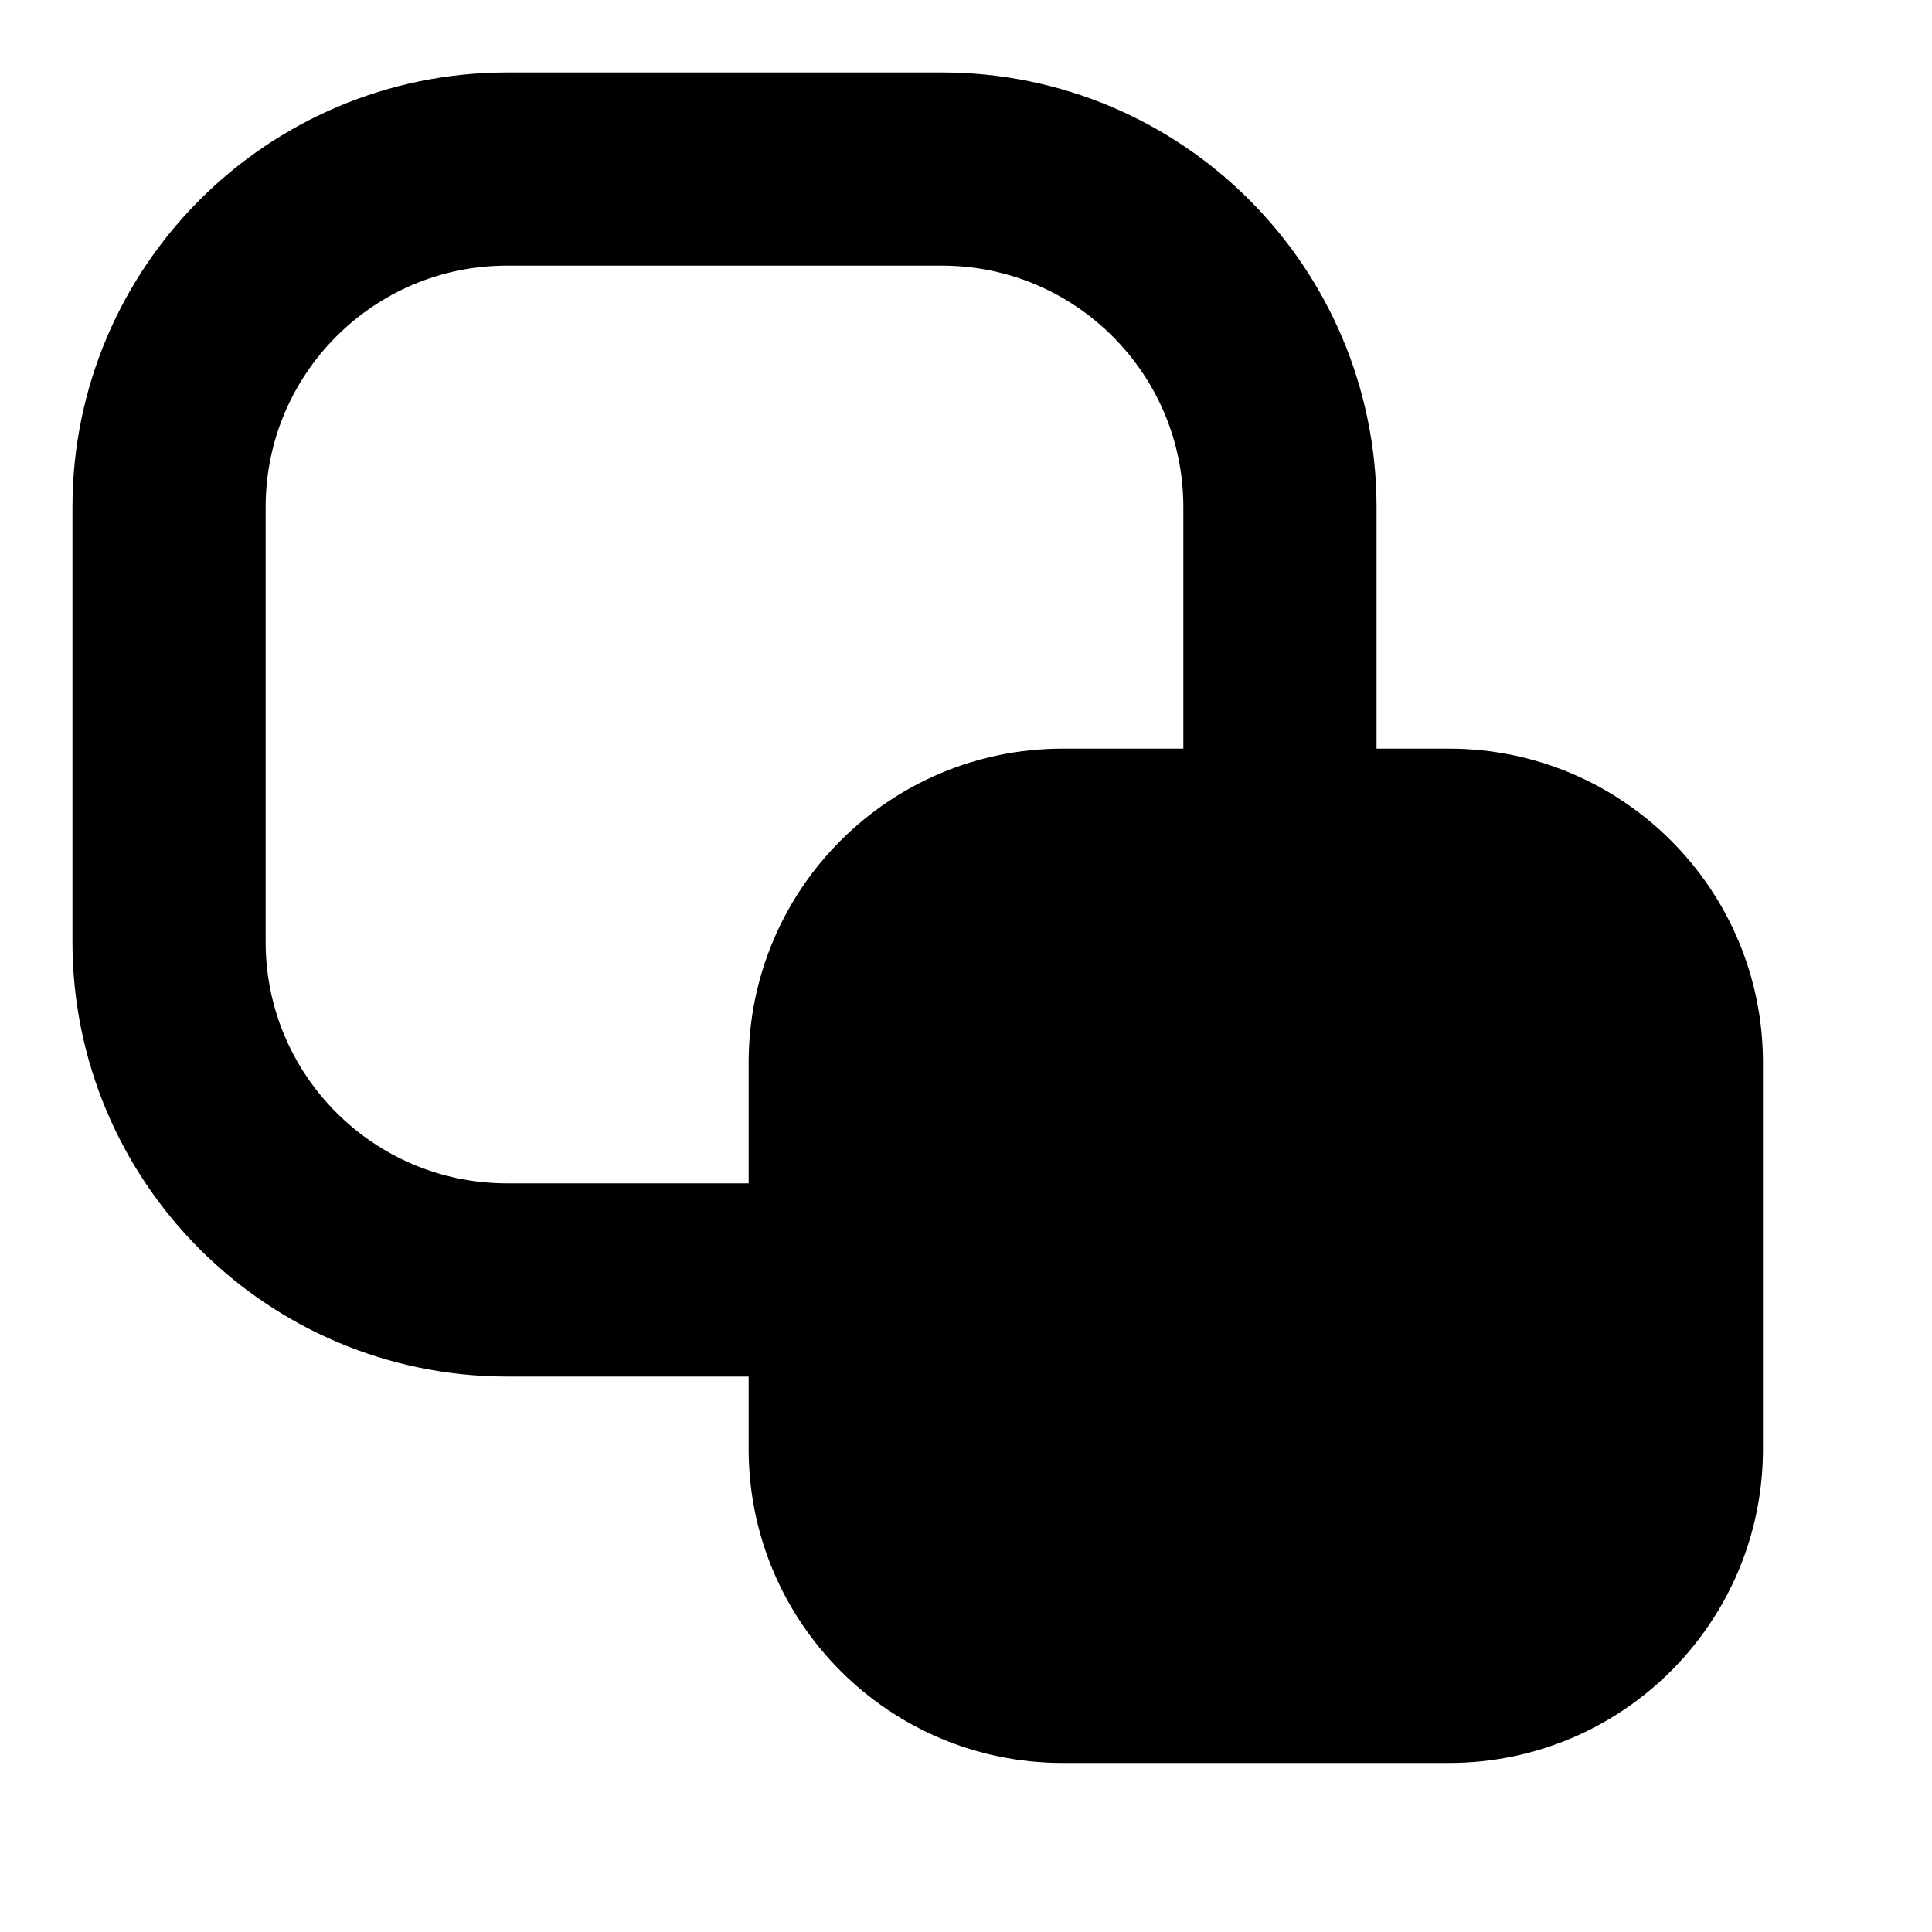
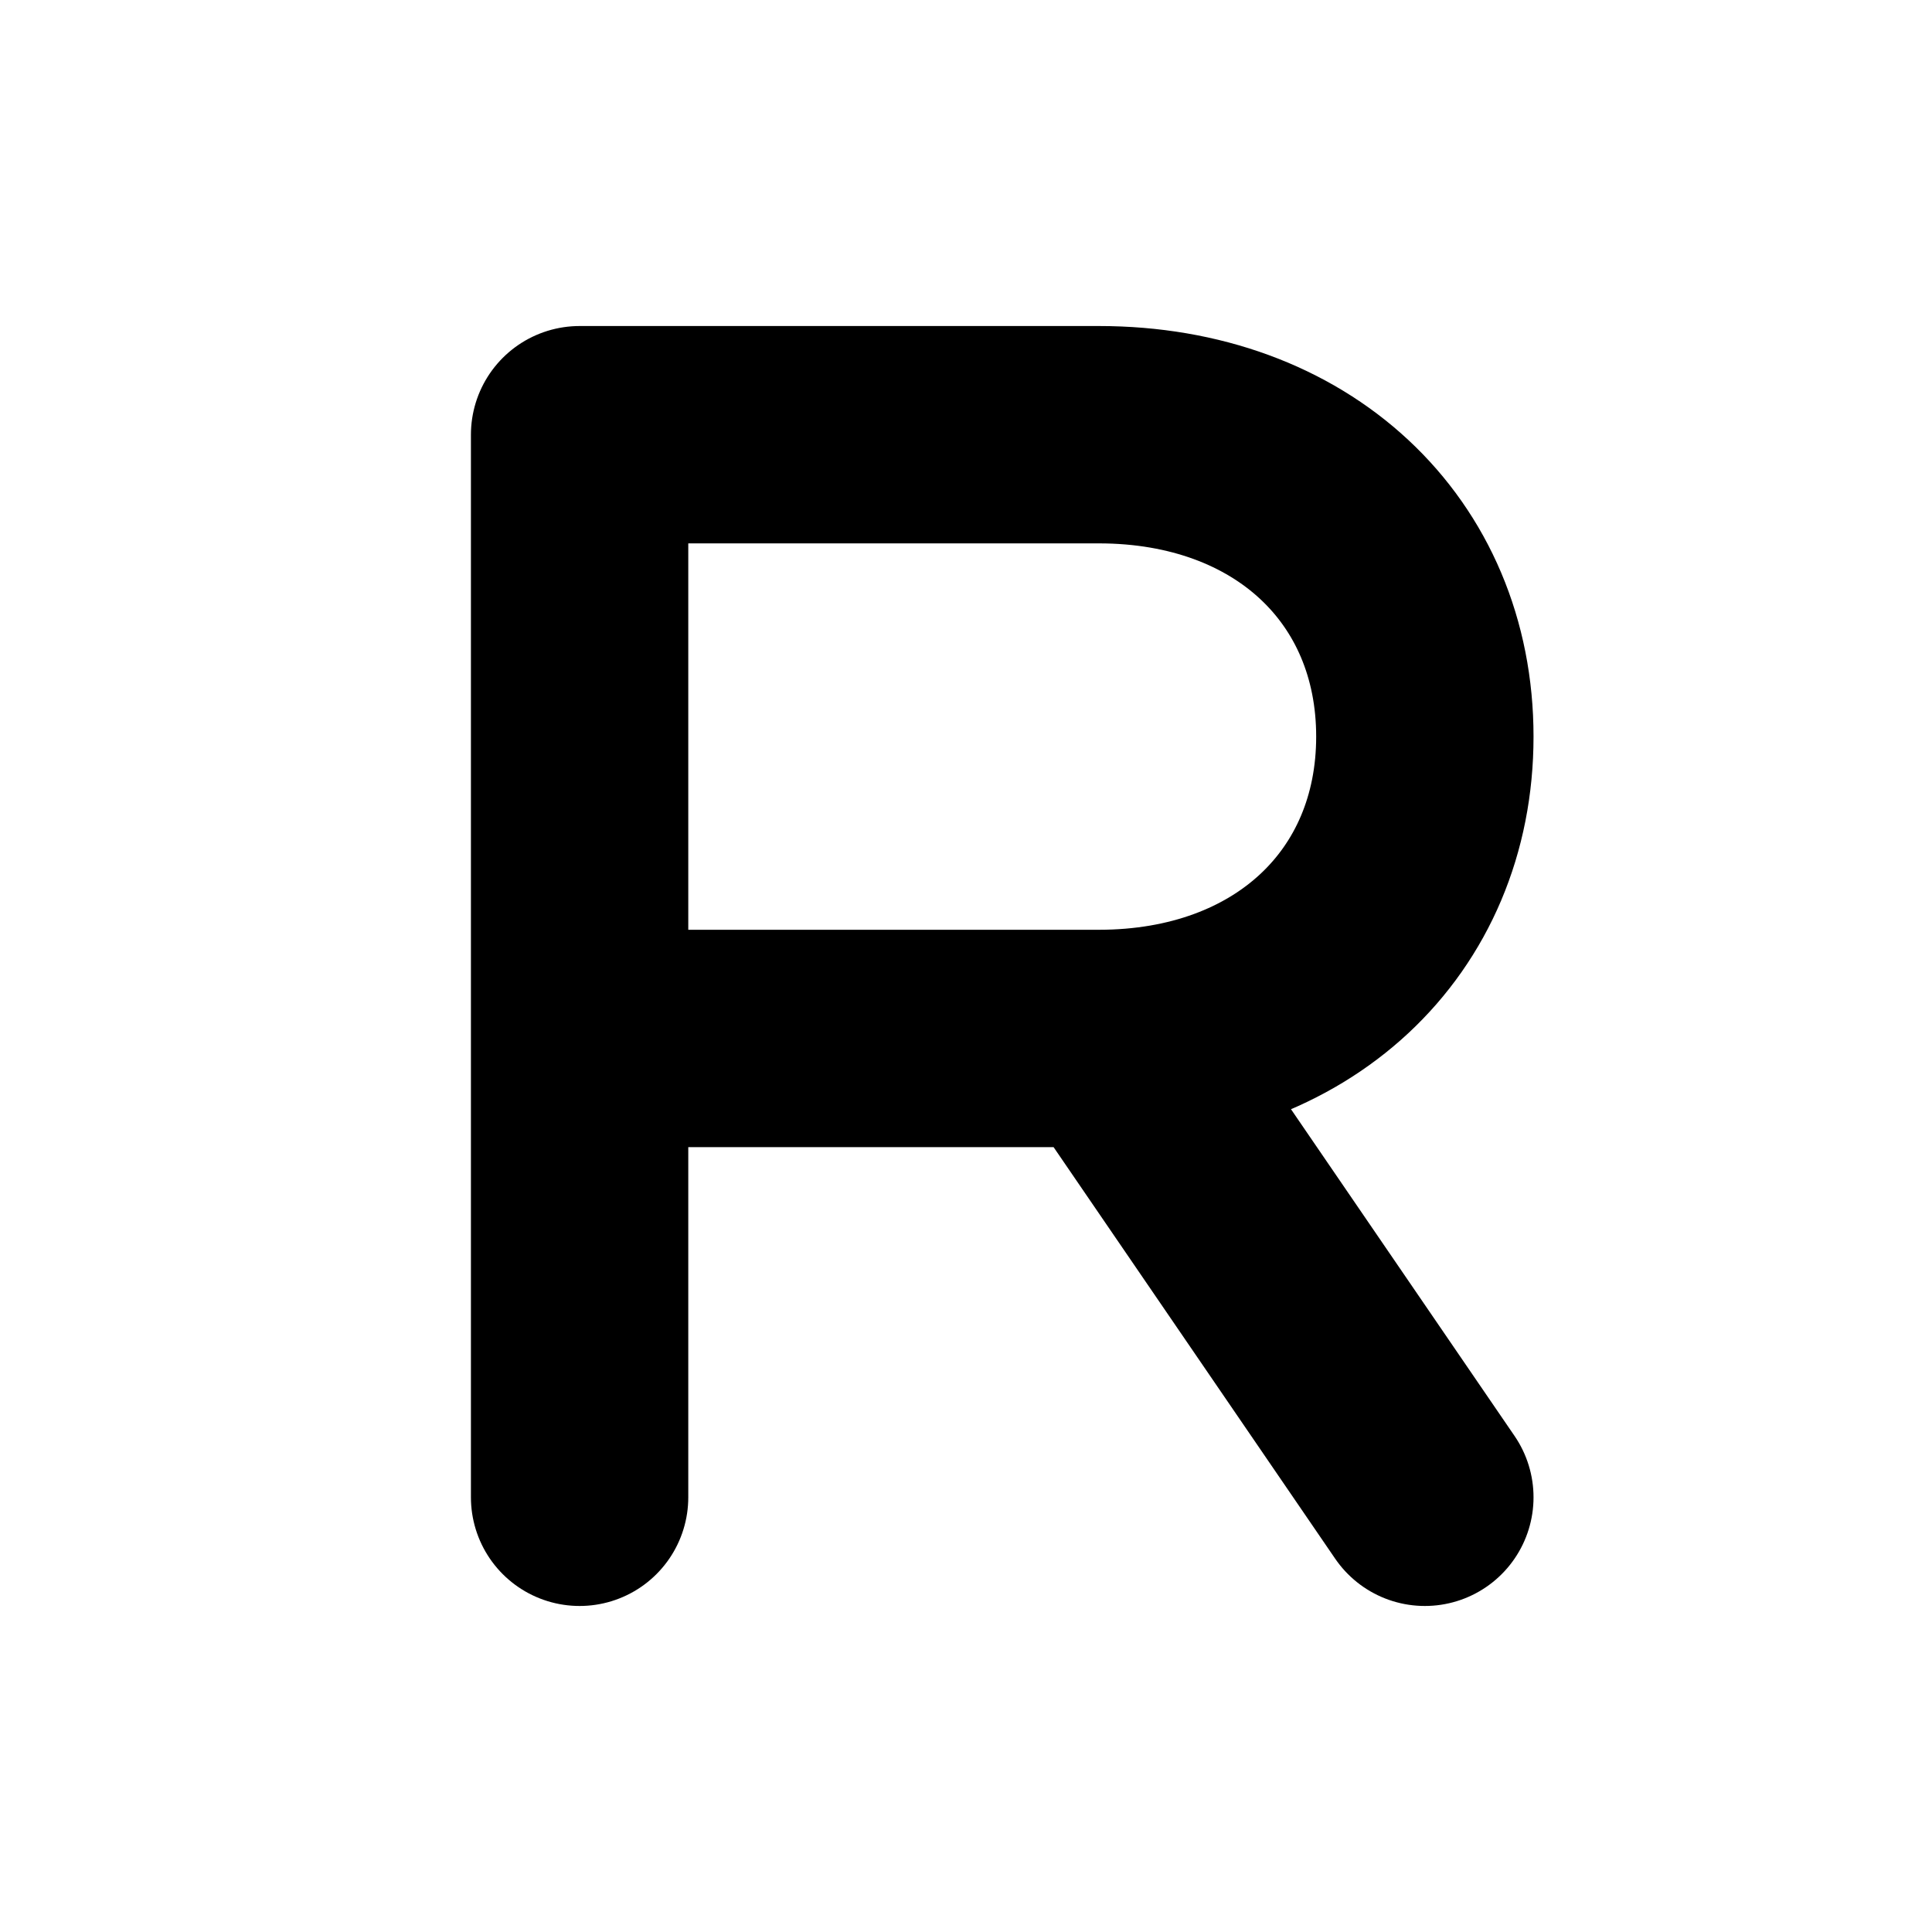
<svg xmlns="http://www.w3.org/2000/svg" width="80" height="80" viewBox="0 0 80 80" fill="none">
-   <rect x="7" y="7" width="46" height="46" rx="14" stroke="currentColor" stroke-width="8" />
-   <rect x="31" y="31" width="42" height="42" rx="13" fill="currentColor" />
+   <path d="M24 62V18H45.5C53.5 18 59 23.2 59 30.5C59 37.8 53.5 43 45.5 43H24M46 43L59 62" stroke="currentColor" stroke-width="9" stroke-linecap="round" stroke-linejoin="round" />
</svg>
